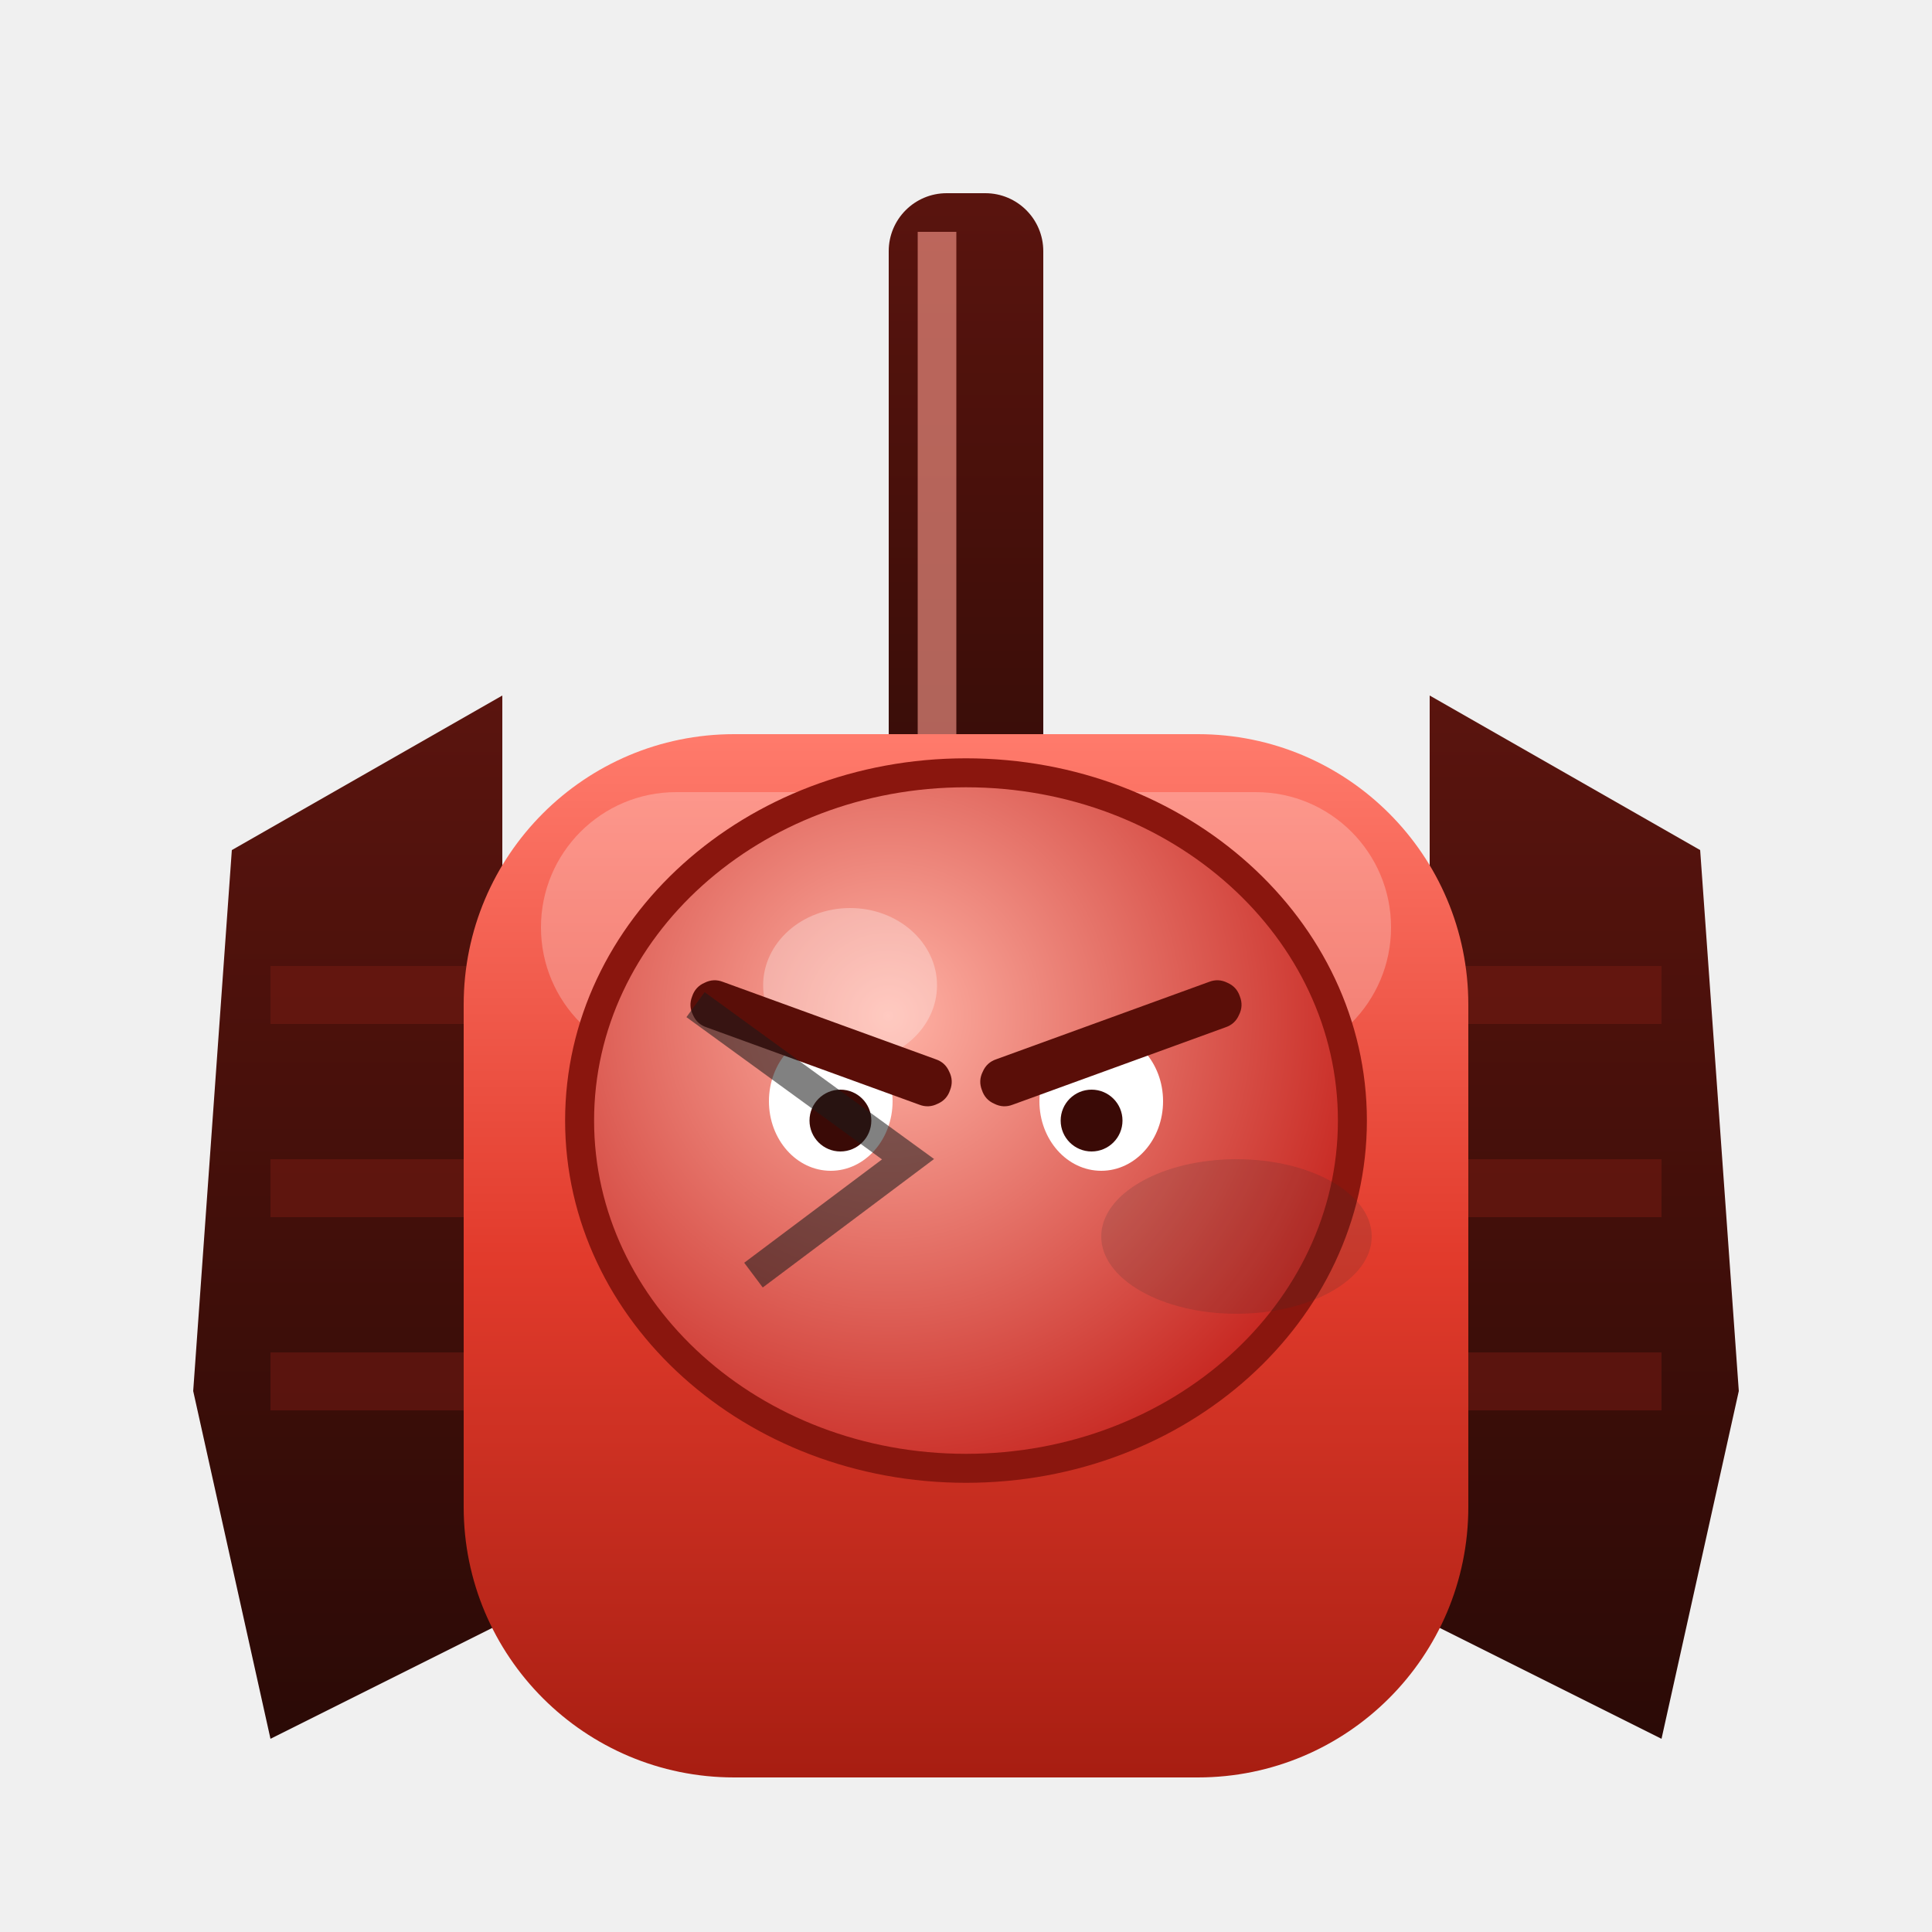
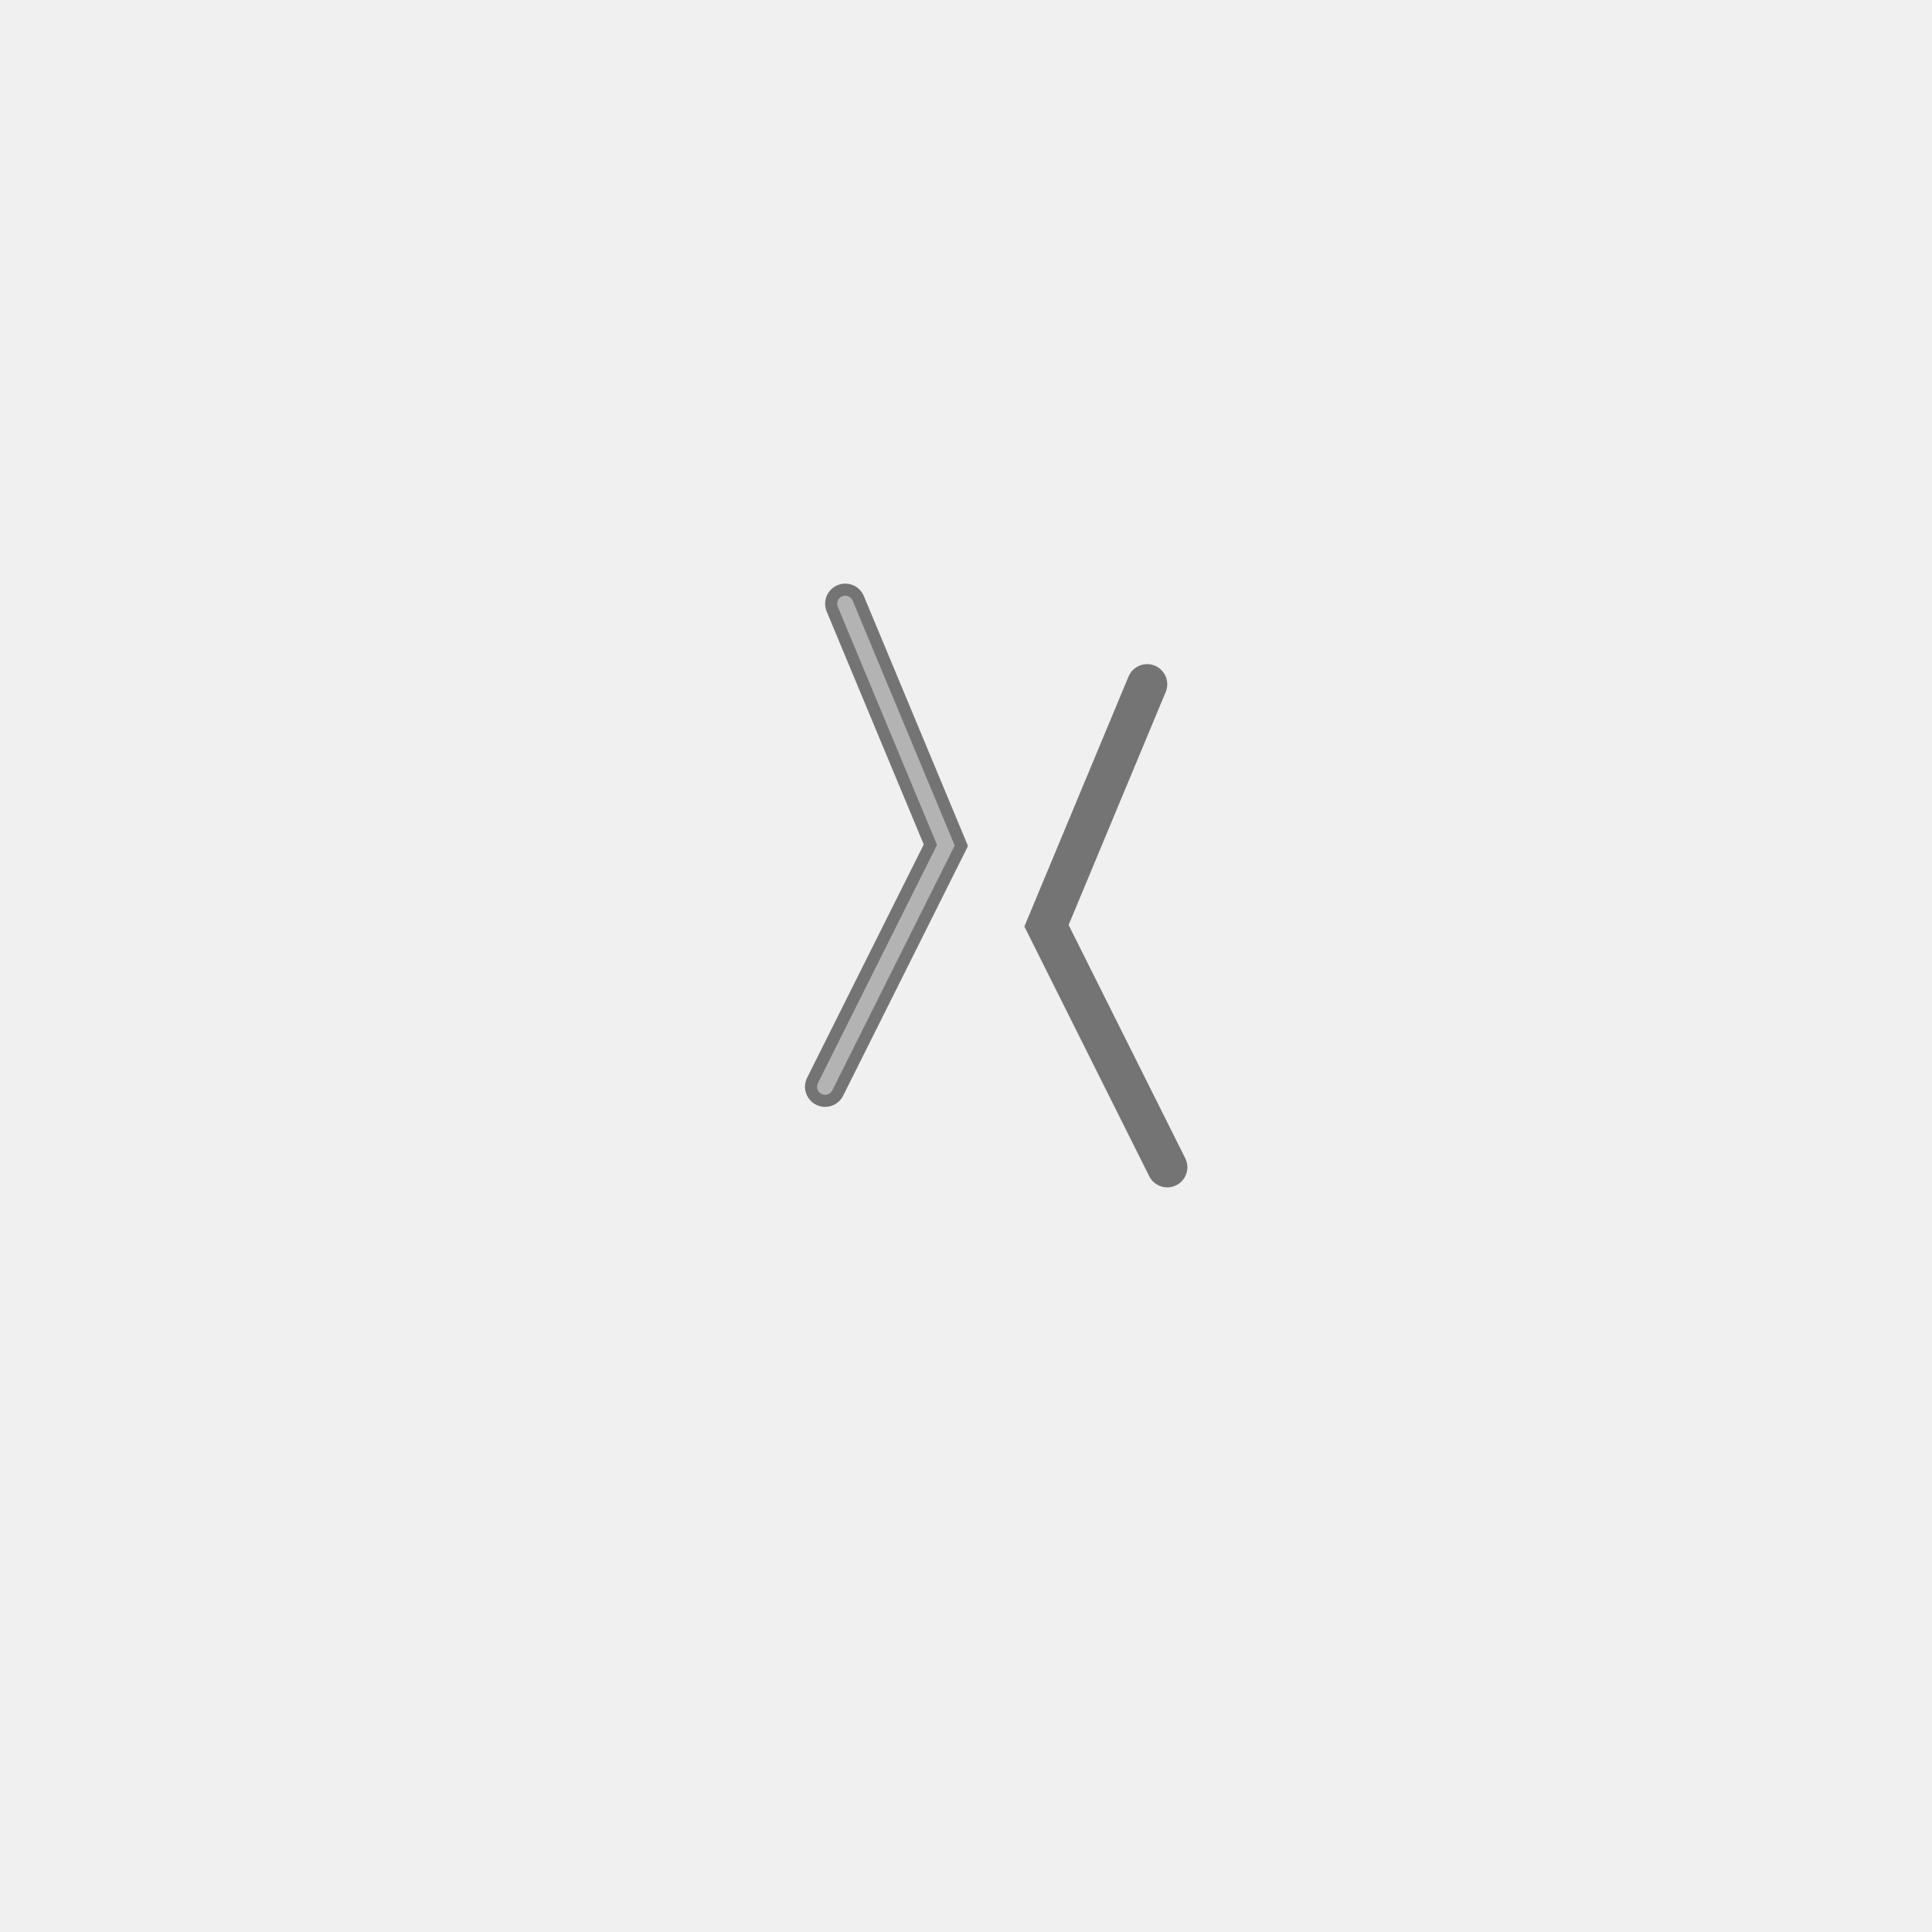
- <svg xmlns="http://www.w3.org/2000/svg" width="100" height="100">
-   <clipPath id="clip_0">
-     <rect x="2" y="2" width="96" height="96" />
-   </clipPath>
-   <g clip-path="url(#clip_0)" />
-   <defs>
-     <linearGradient id="gradient_0" gradientTransform="matrix(0 54 -54 0 0 0)" gradientUnits="userSpaceOnUse" x1="0" y1="0" x2="1" y2="0">
-       <stop offset="0" stop-color="#5A140E" />
-       <stop offset="1" stop-color="#2B0A06" />
-     </linearGradient>
-   </defs>
-   <path fill="url(#gradient_0)" transform="matrix(1 0 0 1 10 36)" d="M2 8L16 0L16 48L4 54L0 36L2 8Z" />
-   <defs>
-     <linearGradient id="gradient_1" gradientTransform="matrix(0 54 -54 0 0 0)" gradientUnits="userSpaceOnUse" x1="0" y1="0" x2="1" y2="0">
-       <stop offset="0" stop-color="#5A140E" />
-       <stop offset="1" stop-color="#2B0A06" />
-     </linearGradient>
-   </defs>
-   <path fill="url(#gradient_1)" transform="matrix(1 0 0 1 74 36)" d="M14 8L0 0L0 48L12 54L16 36L14 8Z" />
-   <clipPath id="clip_1">
-     <rect x="2" y="2" width="96" height="96" />
-   </clipPath>
-   <g clip-path="url(#clip_1)">
-     <g opacity="0.7">
-       <clipPath id="clip_2">
-         <rect x="14" y="50" width="72" height="23" />
-       </clipPath>
-       <g clip-path="url(#clip_2)">
-         <g opacity="0.7">
-           <rect fill="#7A1A12" transform="matrix(1 0 0 1 14 50)" width="11" height="3" />
-         </g>
-       </g>
-       <clipPath id="clip_3">
-         <rect x="14" y="50" width="72" height="23" />
-       </clipPath>
-       <g clip-path="url(#clip_3)">
-         <g opacity="0.7">
-           <rect fill="#7A1A12" transform="matrix(1 0 0 1 14 60)" width="11" height="3" />
-         </g>
-       </g>
-       <clipPath id="clip_4">
-         <rect x="14" y="50" width="72" height="23" />
-       </clipPath>
-       <g clip-path="url(#clip_4)">
-         <g opacity="0.7">
-           <rect fill="#7A1A12" transform="matrix(1 0 0 1 14 70)" width="11" height="3" />
-         </g>
-       </g>
-       <clipPath id="clip_5">
-         <rect x="14" y="50" width="72" height="23" />
-       </clipPath>
-       <g clip-path="url(#clip_5)">
-         <g opacity="0.7">
-           <rect fill="#7A1A12" transform="matrix(1 0 0 1 75 50)" width="11" height="3" />
-         </g>
-       </g>
-       <clipPath id="clip_6">
-         <rect x="14" y="50" width="72" height="23" />
-       </clipPath>
-       <g clip-path="url(#clip_6)">
-         <g opacity="0.7">
-           <rect fill="#7A1A12" transform="matrix(1 0 0 1 75 60)" width="11" height="3" />
-         </g>
-       </g>
-       <clipPath id="clip_7">
-         <rect x="14" y="50" width="72" height="23" />
-       </clipPath>
-       <g clip-path="url(#clip_7)">
-         <g opacity="0.7">
-           <rect fill="#7A1A12" transform="matrix(1 0 0 1 75 70)" width="11" height="3" />
-         </g>
-       </g>
-     </g>
-   </g>
-   <defs>
-     <linearGradient id="gradient_2" gradientTransform="matrix(0 42 -42 0 0 0)" gradientUnits="userSpaceOnUse" x1="0" y1="0" x2="1" y2="0">
-       <stop offset="0" stop-color="#5A140E" />
-       <stop offset="1" stop-color="#2B0A06" />
-     </linearGradient>
-   </defs>
-   <rect fill="url(#gradient_2)" transform="matrix(1 0 0 1 46 10)" width="8" height="42" rx="3" ry="3" />
-   <clipPath id="clip_8">
-     <rect x="2" y="2" width="96" height="96" />
-   </clipPath>
-   <g clip-path="url(#clip_8)">
-     <g opacity="0.6">
-       <rect fill="#FF9D90" transform="matrix(1 0 0 1 47.5 12)" width="2" height="36" />
-     </g>
-   </g>
-   <defs>
-     <linearGradient id="gradient_3" gradientTransform="matrix(0 54 -54 0 0 0)" gradientUnits="userSpaceOnUse" x1="0" y1="0" x2="1" y2="0">
-       <stop offset="0" stop-color="#FF7A6B" />
-       <stop offset="0.5" stop-color="#E23B2C" />
-       <stop offset="1" stop-color="#A81E12" />
-     </linearGradient>
-   </defs>
-   <rect fill="url(#gradient_3)" transform="matrix(1 0 0 1 24 38)" width="52" height="54" rx="14" ry="14" />
-   <clipPath id="clip_9">
-     <rect x="2" y="2" width="96" height="96" />
-   </clipPath>
-   <g clip-path="url(#clip_9)">
-     <g opacity="0.25">
-       <rect fill="#FFF" transform="matrix(1 0 0 1 28 41)" width="44" height="14" rx="7" ry="7" />
-     </g>
-   </g>
-   <defs>
-     <radialGradient id="gradient_4" gradientTransform="matrix(53.2736 0 0 53.2736 16 12.6)" gradientUnits="userSpaceOnUse" r="0.5" cx="0" cy="0">
-       <stop offset="0" stop-color="#FFB3A6" />
-       <stop offset="1" stop-color="#C4201A" />
-     </radialGradient>
-   </defs>
-   <ellipse fill="url(#gradient_4)" transform="matrix(1 0 0 1 30 40)" cx="20" cy="18" rx="20" ry="18" />
-   <ellipse fill="none" stroke="#8A160E" stroke-width="1.5" transform="matrix(1 0 0 1 30 40)" cx="20" cy="18" rx="20" ry="18" />
-   <clipPath id="clip_10">
-     <rect x="2" y="2" width="96" height="96" />
-   </clipPath>
-   <g clip-path="url(#clip_10)">
-     <g opacity="0.3">
-       <ellipse fill="#FFF" transform="matrix(1 0 0 1 39.5 47)" cx="4.5" cy="4" rx="4.5" ry="4" />
-     </g>
-   </g>
-   <ellipse fill="#FFF" transform="matrix(1 0 0 1 39.8 53.4)" cx="3.2" cy="3.6" rx="3.2" ry="3.6" />
-   <ellipse fill="#FFF" transform="matrix(1 0 0 1 53.8 53.4)" cx="3.2" cy="3.6" rx="3.2" ry="3.6" />
-   <circle fill="#3A0A06" transform="matrix(1 0 0 1 41.9 56.4)" cx="1.6" cy="1.6" r="1.6" />
-   <circle fill="#3A0A06" transform="matrix(1 0 0 1 54.9 56.4)" cx="1.6" cy="1.6" r="1.6" />
-   <path fill="#5A0E08" transform="matrix(1 0 0 1 37 52)" d="M11.427 2.825L0.427 -1.175Q-0.06 -1.368 -0.529 -1.133Q-1.01 -0.925 -1.175 -0.427Q-1.368 0.06 -1.133 0.529Q-0.925 1.01 -0.427 1.175L10.573 5.175Q11.06 5.368 11.529 5.133Q12.01 4.925 12.175 4.427Q12.368 3.94 12.133 3.471Q11.925 2.99 11.427 2.825Z" fill-rule="evenodd" />
-   <path fill="#5A0E08" transform="matrix(1 0 0 1 52 52)" d="M0.427 5.175L11.427 1.175Q11.925 1.01 12.133 0.529Q12.368 0.06 12.175 -0.427Q12.01 -0.925 11.529 -1.133Q11.06 -1.368 10.573 -1.175L-0.427 2.825Q-0.925 2.99 -1.133 3.471Q-1.368 3.94 -1.175 4.427Q-1.01 4.925 -0.529 5.133Q-0.06 5.368 0.427 5.175Z" fill-rule="evenodd" />
-   <clipPath id="clip_11">
-     <rect x="2" y="2" width="96" height="96" />
-   </clipPath>
-   <g clip-path="url(#clip_11)">
-     <g opacity="0.55">
-       <path fill="#1A1A1A" transform="matrix(1 0 0 1 36 52)" d="M11.471 7.353L0.471 -0.647L-0.471 0.647L9.653 8.01L2.52 13.36L3.48 14.64L12.347 7.99L11.471 7.353Z" fill-rule="evenodd" />
-     </g>
-   </g>
-   <clipPath id="clip_12">
-     <rect x="2" y="2" width="96" height="96" />
-   </clipPath>
-   <g clip-path="url(#clip_12)">
-     <g opacity="0.16">
-       <ellipse fill="#2B2B2B" transform="matrix(1 0 0 1 57 60)" cx="7" cy="4" rx="7" ry="4" />
-     </g>
-   </g>
+ <svg xmlns="http://www.w3.org/2000/svg" width="96" height="96" viewBox="0 0 96 96">
+   <path d="M42 30 L47 42 L41 54" stroke="rgba(15,15,15,0.55)" stroke-width="2" fill="none" stroke-linecap="round" />
+   <path d="M42 30 L47 42 L41 54" stroke="rgba(255,255,255,0.45)" stroke-width="0.8" fill="none" stroke-linecap="round" />
+   <path d="M57 34 L52 46 L58 58" stroke="rgba(15,15,15,0.55)" stroke-width="2" fill="none" stroke-linecap="round" />
</svg>
